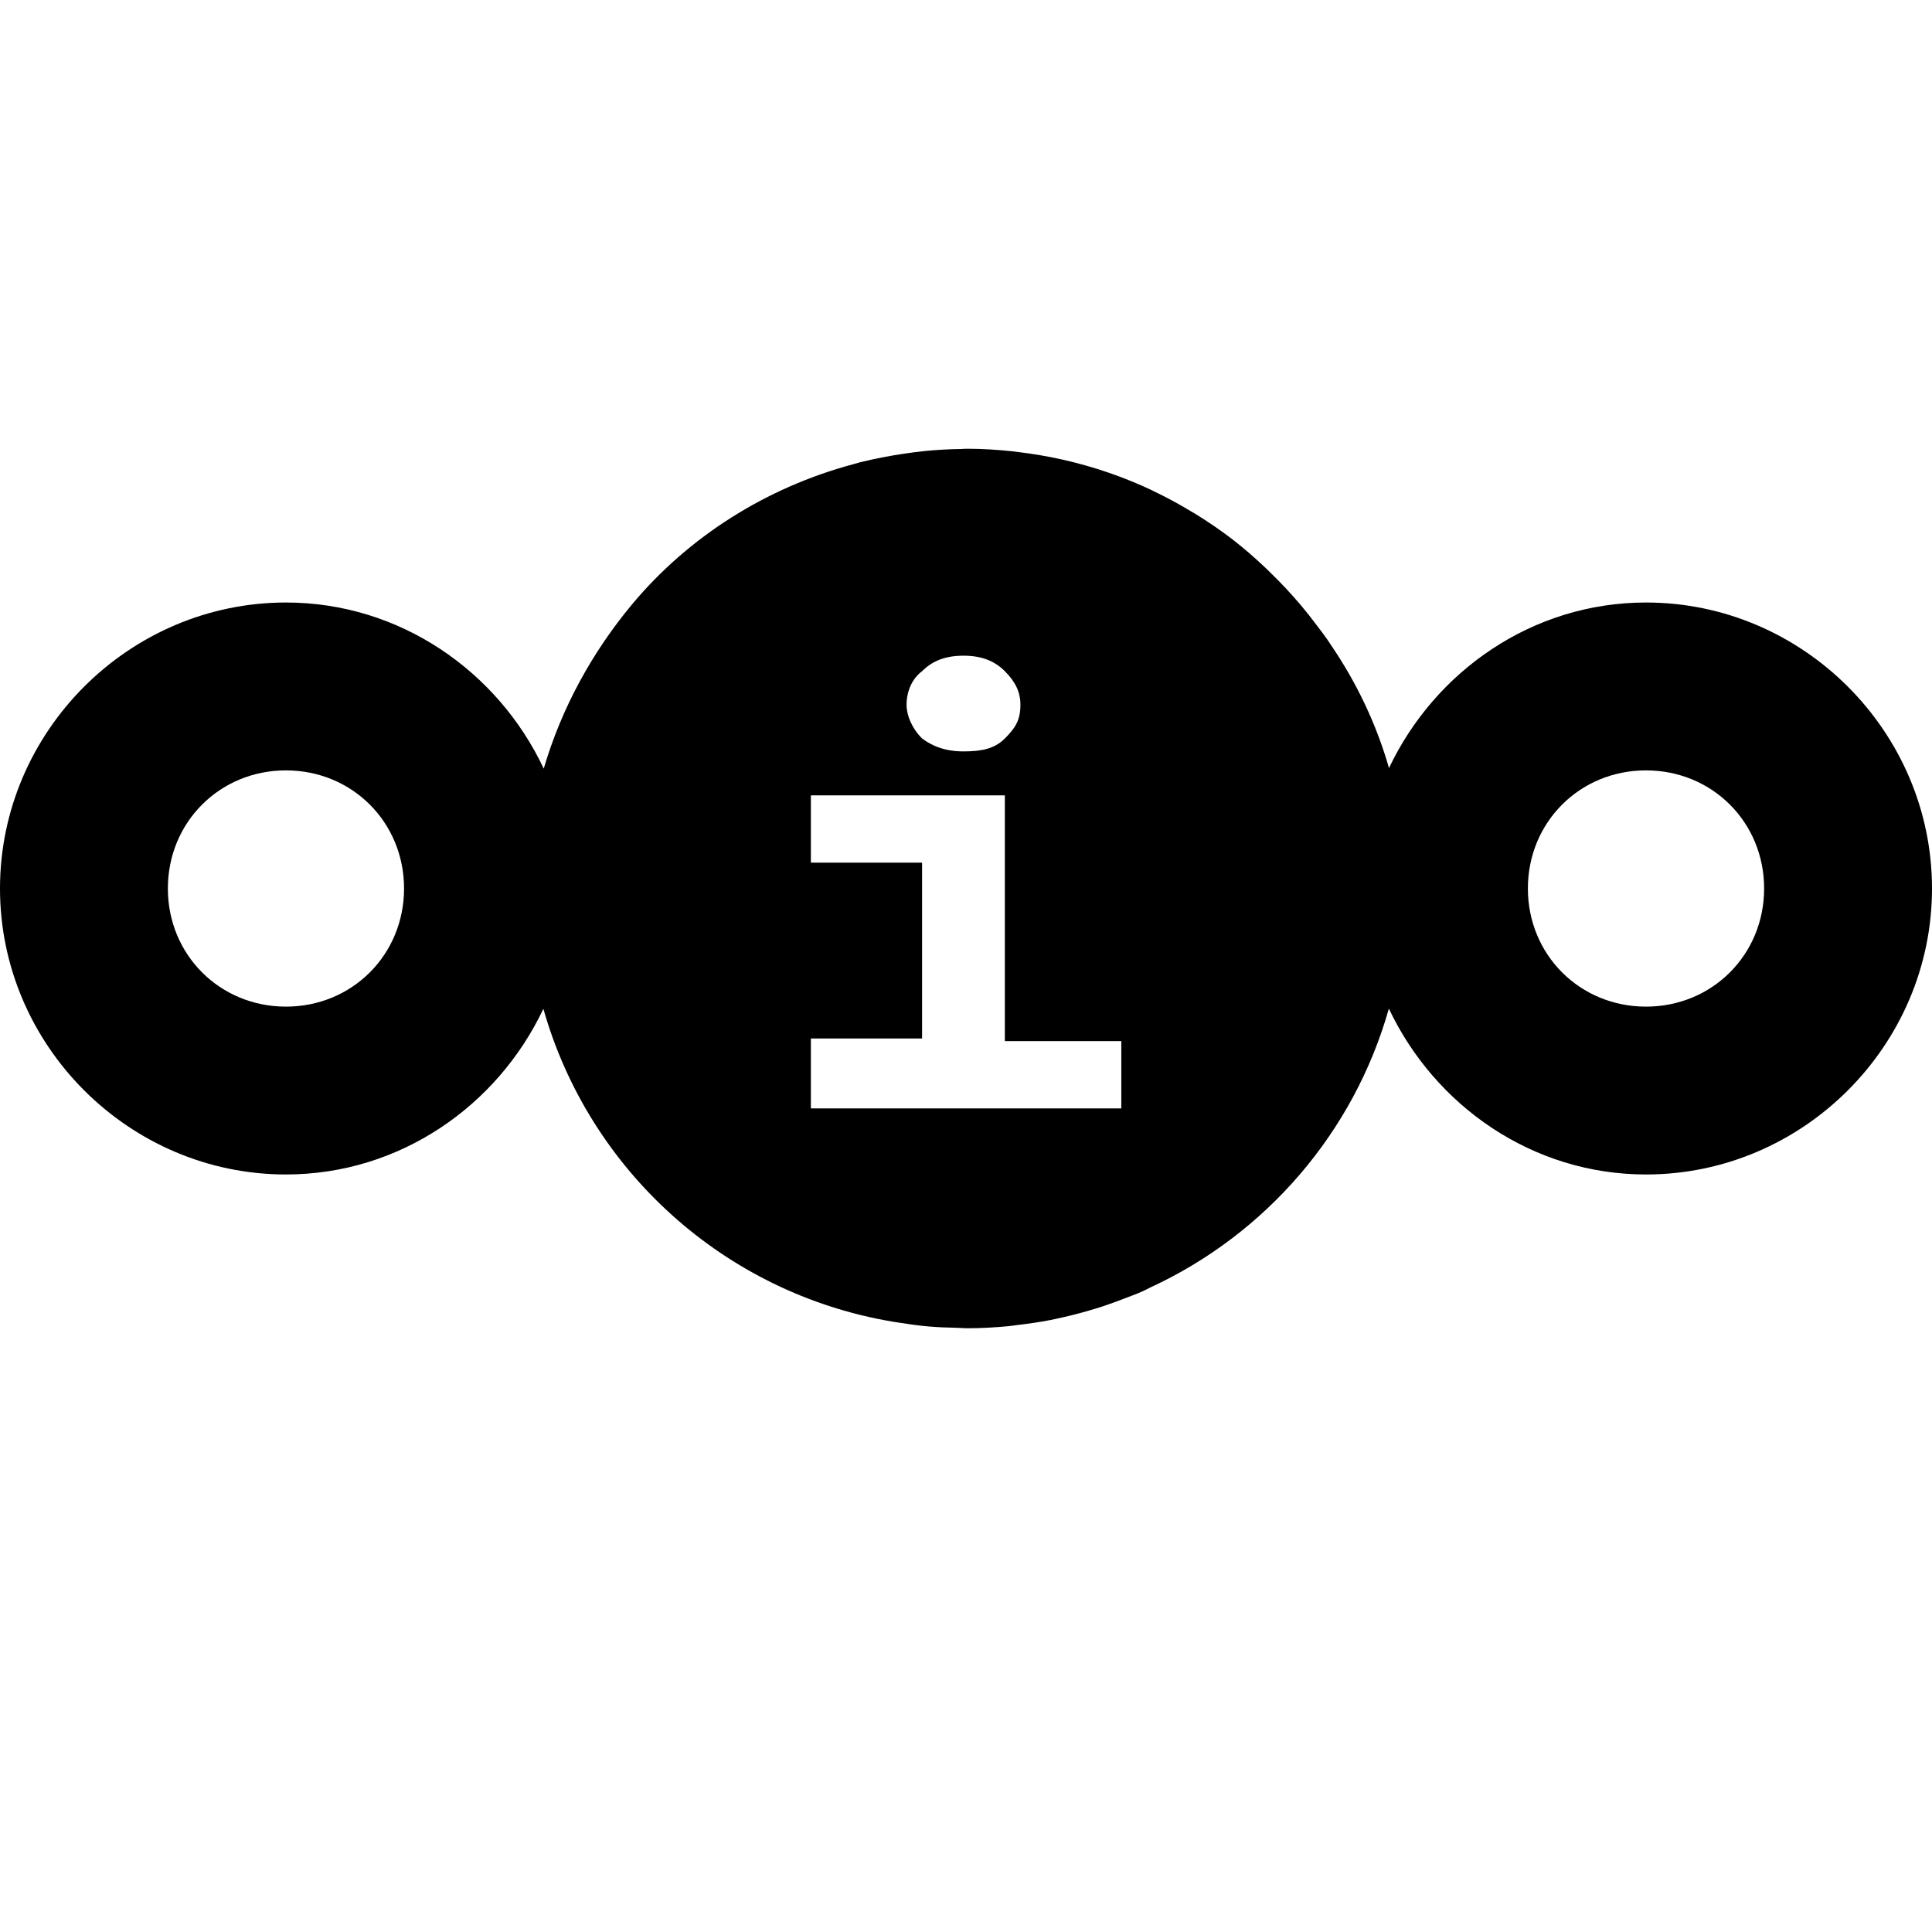
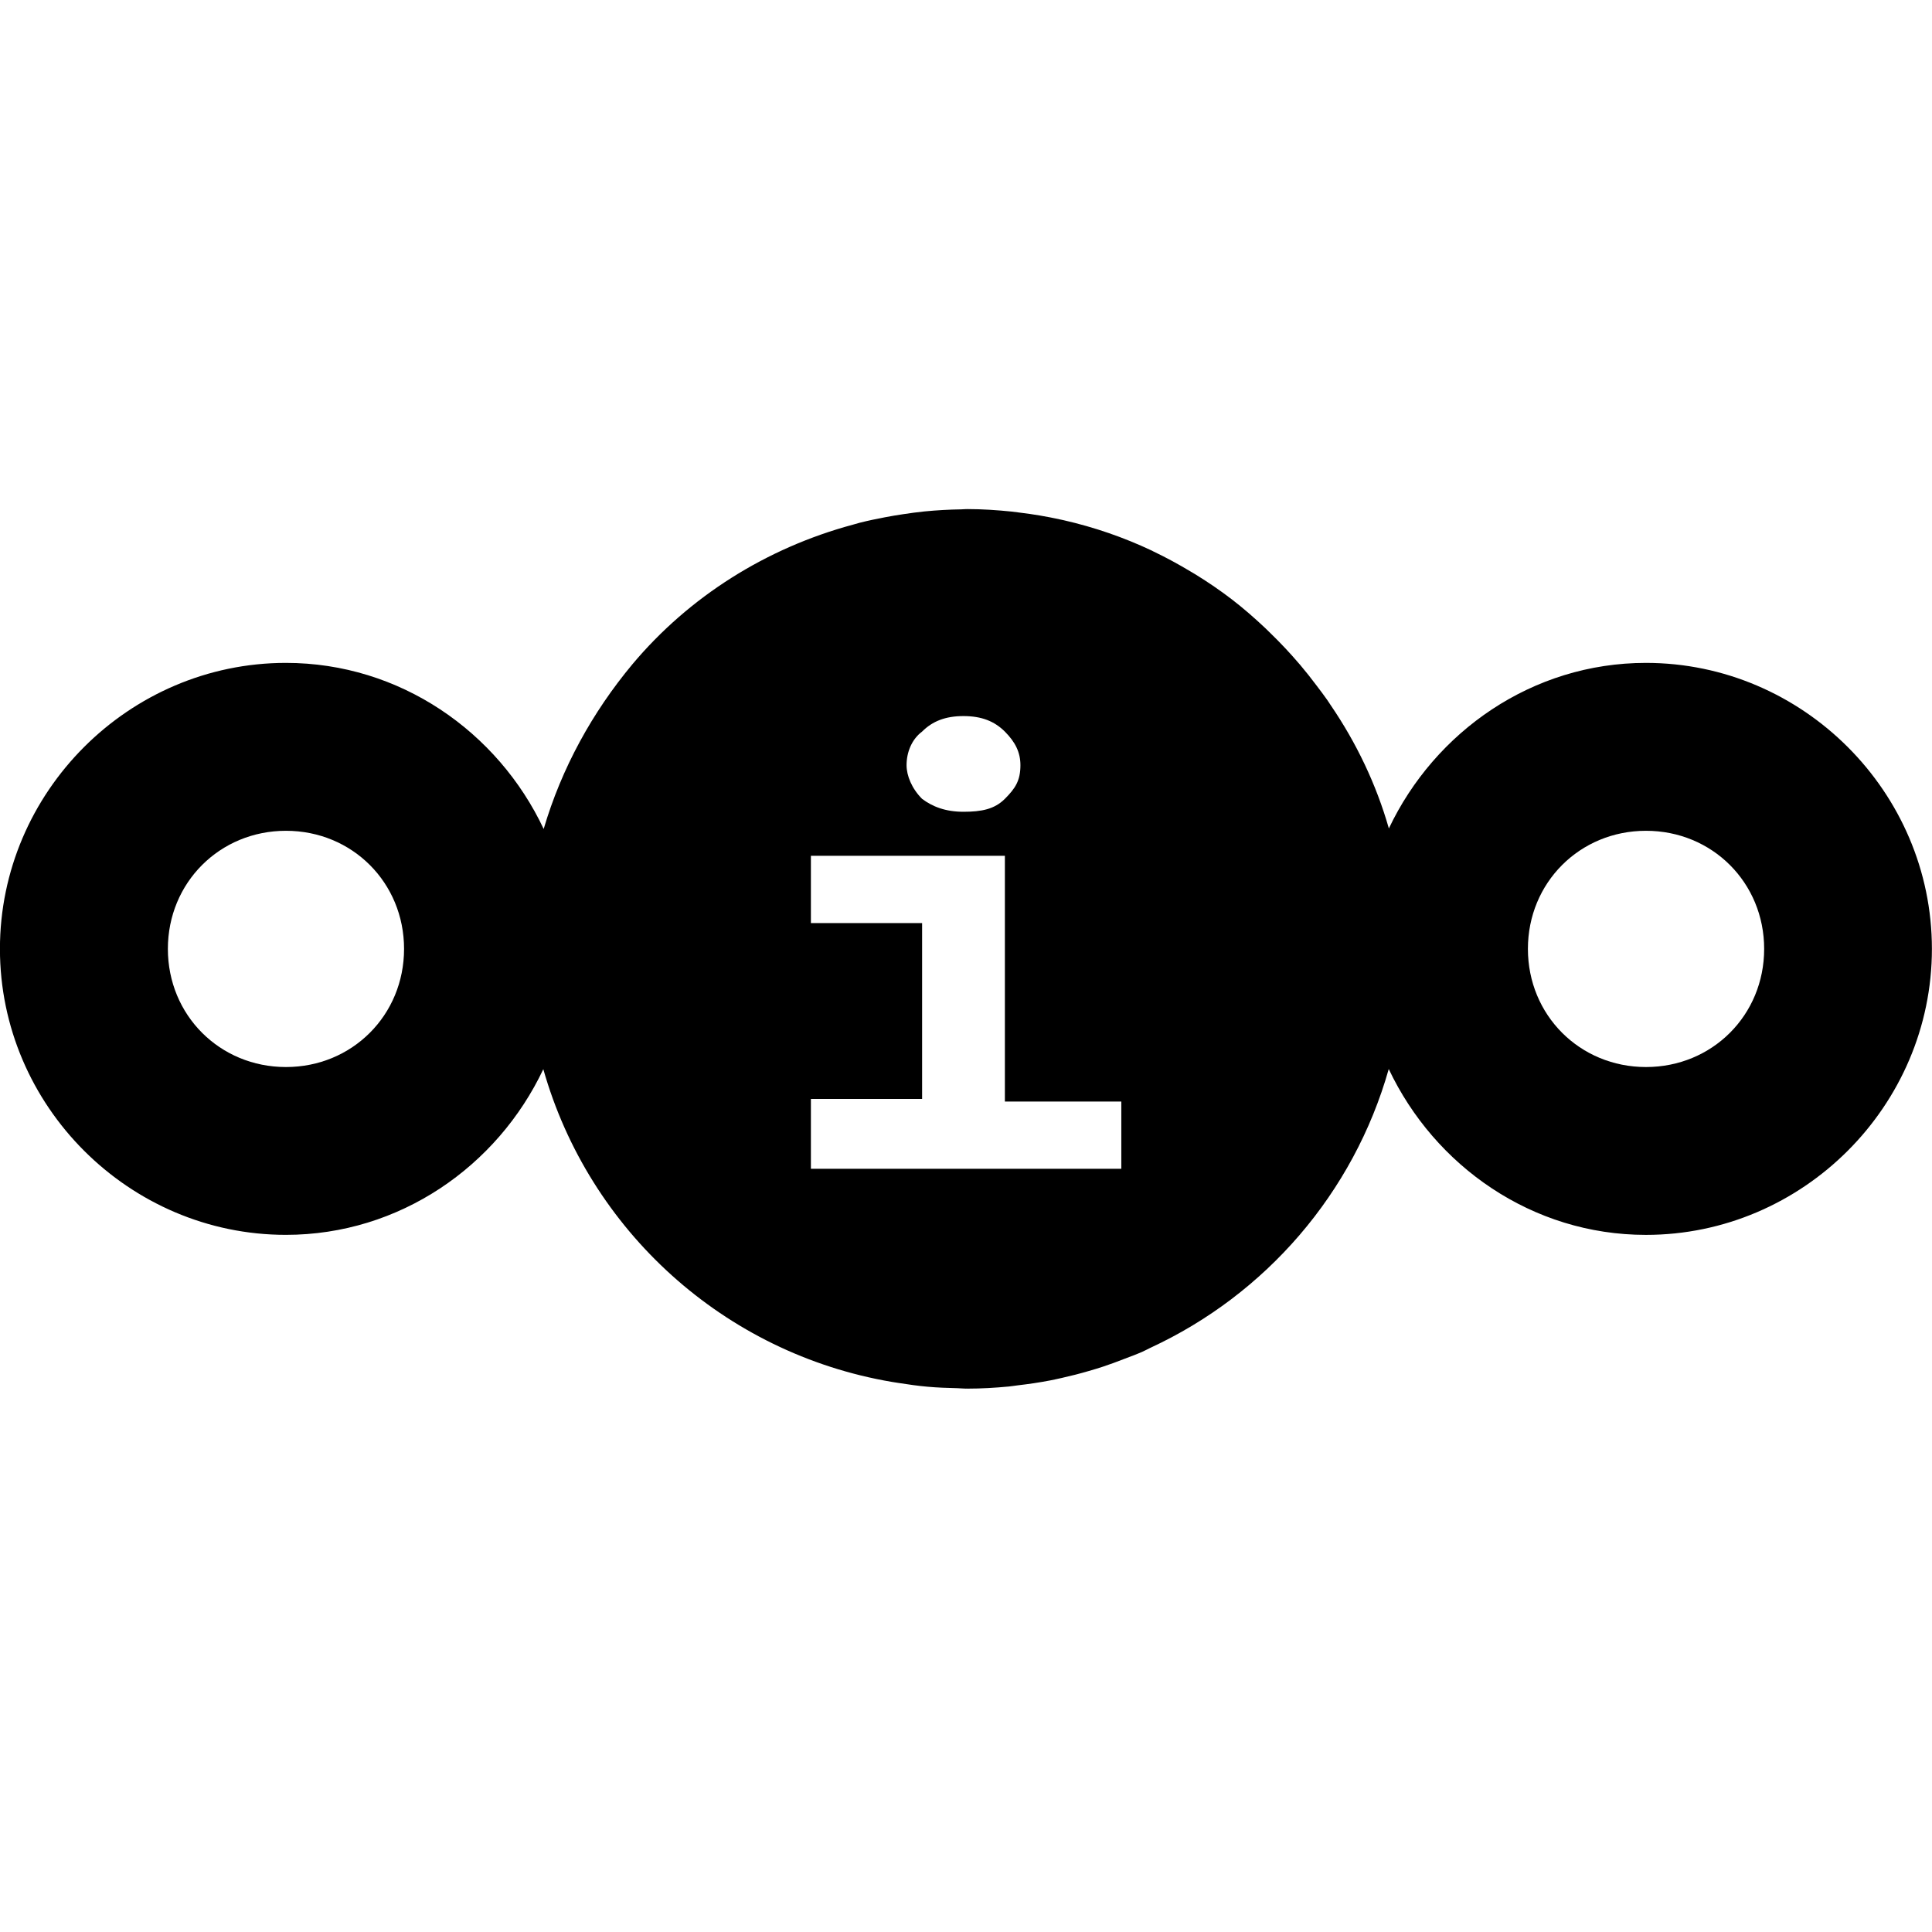
- <svg xmlns="http://www.w3.org/2000/svg" version="1.1" id="Ebene_1" x="0px" y="0px" viewBox="0 0 64 64" enable-background="new 0 0 64 64" xml:space="preserve">
-   <defs id="defs4697" />
-   <path style="fill:#000000;fill-opacity:1" d="M 32.002 14.865 C 31.949 14.865 31.898 14.872 31.846 14.873 C 31.437 14.879 31.031 14.902 30.631 14.941 C 30.392 14.964 30.158 14.999 29.922 15.033 C 29.719 15.063 29.518 15.096 29.318 15.135 C 29.036 15.188 28.756 15.247 28.479 15.316 C 28.405 15.335 28.333 15.359 28.26 15.379 C 25.384 16.151 22.822 17.77 20.949 20.006 C 19.629 21.59 18.606 23.437 18.012 25.461 C 16.494 22.238 13.247 19.959 9.473 19.959 C 4.275 19.96 0.001 24.233 0 29.432 C -0.001 34.631 4.274 38.906 9.473 38.906 C 13.241 38.906 16.48 36.634 18 33.418 C 19.514 38.759 23.986 42.833 29.545 43.777 C 29.618 43.79 29.692 43.801 29.766 43.812 C 30.084 43.862 30.403 43.909 30.729 43.938 C 31.057 43.968 31.39 43.979 31.725 43.986 C 31.818 43.988 31.908 44 32.002 44 C 32.009 44 32.016 43.998 32.023 43.998 C 32.032 43.998 32.04 44 32.049 44 C 32.512 44 32.968 43.973 33.42 43.93 C 33.521 43.92 33.619 43.902 33.719 43.891 C 34.08 43.849 34.437 43.797 34.789 43.729 C 34.918 43.704 35.044 43.675 35.172 43.646 C 35.477 43.579 35.777 43.501 36.074 43.414 C 36.231 43.369 36.387 43.322 36.541 43.271 C 36.779 43.193 37.012 43.106 37.244 43.016 C 37.442 42.94 37.641 42.868 37.834 42.783 C 37.928 42.742 38.017 42.692 38.109 42.648 C 41.928 40.884 44.844 37.524 46.008 33.412 C 47.529 36.627 50.758 38.906 54.525 38.906 C 59.726 38.907 64.001 34.632 64 29.432 C 63.999 24.232 59.725 19.958 54.525 19.959 C 50.762 19.96 47.534 22.234 46.012 25.443 C 45.592 23.976 44.936 22.608 44.086 21.361 C 44.048 21.305 44.011 21.248 43.973 21.191 C 43.861 21.032 43.744 20.876 43.625 20.721 C 43.447 20.482 43.262 20.249 43.07 20.021 C 43.066 20.016 43.061 20.011 43.057 20.006 C 43.051 19.999 43.045 19.993 43.039 19.986 C 42.744 19.64 42.433 19.31 42.107 18.992 C 42.045 18.931 41.985 18.87 41.922 18.811 C 41.57 18.479 41.207 18.161 40.824 17.865 C 40.436 17.566 40.029 17.291 39.611 17.031 C 39.558 16.998 39.503 16.968 39.449 16.936 C 39.045 16.691 38.628 16.466 38.199 16.262 C 38.19 16.257 38.181 16.251 38.172 16.246 C 38.167 16.244 38.163 16.242 38.158 16.24 C 37.234 15.804 36.257 15.467 35.238 15.234 C 35.206 15.227 35.173 15.22 35.141 15.213 C 34.692 15.114 34.237 15.036 33.773 14.98 C 33.693 14.97 33.613 14.958 33.531 14.949 C 33.043 14.899 32.55 14.865 32.049 14.865 C 32.04 14.865 32.031 14.867 32.021 14.867 C 32.015 14.867 32.009 14.865 32.002 14.865 z M 31.916 21.721 C 32.516 21.721 32.944 21.892 33.287 22.234 C 33.63 22.577 33.803 22.919 33.803 23.348 C 33.803 23.862 33.63 24.12 33.287 24.463 C 32.944 24.806 32.516 24.891 31.916 24.891 C 31.316 24.891 30.888 24.72 30.545 24.463 C 30.202 24.12 30.031 23.69 30.031 23.348 C 30.031 22.919 30.202 22.491 30.545 22.234 C 30.888 21.892 31.316 21.721 31.916 21.721 z M 9.473 25.52 C 11.666 25.52 13.384 27.238 13.385 29.432 C 13.385 31.626 11.667 33.345 9.473 33.346 C 7.279 33.345 5.56 31.626 5.561 29.432 C 5.561 27.238 7.279 25.52 9.473 25.52 z M 54.525 25.52 C 56.719 25.519 58.439 27.238 58.439 29.432 C 58.44 31.626 56.72 33.346 54.525 33.346 C 52.331 33.345 50.613 31.626 50.613 29.432 C 50.614 27.238 52.332 25.52 54.525 25.52 z M 26.861 26.348 L 33.287 26.348 L 33.287 34.488 L 37.145 34.488 L 37.145 36.717 L 26.861 36.717 L 26.861 34.402 L 30.545 34.402 L 30.545 28.576 L 26.861 28.576 L 26.861 26.348 z " id="path4693" />
+ <svg xmlns="http://www.w3.org/2000/svg" enable-background="new 0 0 64 64" xml:space="preserve" viewBox="0 0 64 64" version="1.1" y="0px" x="0px">
+   <path d="m32.002 16.865c-0.053 0-0.104 0.007-0.156 0.008-0.409 0.006-0.815 0.029-1.215 0.068-0.239 0.023-0.473 0.057-0.709 0.092-0.203 0.03-0.404 0.063-0.604 0.102-0.283 0.053-0.563 0.112-0.84 0.182-0.074 0.019-0.145 0.042-0.219 0.062-2.876 0.772-5.437 2.391-7.311 4.627-1.32 1.584-2.343 3.431-2.938 5.455-1.518-3.223-4.765-5.502-8.539-5.502-5.198 0.001-9.472 4.274-9.473 9.473-0.001 5.199 4.274 9.474 9.473 9.474 3.768 0 7.007-2.272 8.527-5.488 1.514 5.341 5.986 9.415 11.545 10.359 0.073 0.013 0.147 0.023 0.221 0.035 0.319 0.049 0.638 0.097 0.963 0.125 0.328 0.03 0.662 0.041 0.996 0.049 0.093 0.002 0.184 0.014 0.277 0.014 0.007 0 0.014-0.002 0.021-0.002 0.009 0 0.017 0.002 0.025 0.002 0.463 0 0.919-0.027 1.371-0.07 0.101-0.01 0.199-0.027 0.299-0.039 0.361-0.042 0.718-0.094 1.07-0.162 0.129-0.025 0.255-0.054 0.383-0.082 0.305-0.068 0.605-0.145 0.902-0.232 0.157-0.045 0.312-0.092 0.467-0.143 0.238-0.079 0.471-0.165 0.703-0.256 0.197-0.076 0.397-0.148 0.59-0.232 0.094-0.041 0.183-0.091 0.275-0.135 3.818-1.765 6.735-5.125 7.898-9.236 1.521 3.215 4.75 5.494 8.518 5.494 5.2 0.001 9.475-4.274 9.475-9.475-0.001-5.199-4.276-9.473-9.475-9.473-3.764 0.001-6.991 2.275-8.514 5.484-0.42-1.467-1.076-2.835-1.926-4.082-0.038-0.057-0.075-0.114-0.113-0.17-0.112-0.159-0.229-0.316-0.348-0.471-0.178-0.239-0.363-0.472-0.555-0.699-0.004-0.005-0.009-0.01-0.014-0.016-0.006-0.007-0.012-0.013-0.018-0.02-0.295-0.346-0.606-0.677-0.932-0.994-0.062-0.061-0.123-0.122-0.186-0.182-0.352-0.331-0.715-0.65-1.098-0.945-0.388-0.299-0.795-0.575-1.213-0.834-0.053-0.033-0.108-0.063-0.162-0.096-0.405-0.244-0.821-0.47-1.25-0.674-0.009-0.004-0.018-0.011-0.027-0.016-0.004-0.002-0.009-0.004-0.014-0.006-0.924-0.436-1.901-0.774-2.92-1.006-0.032-0.007-0.065-0.014-0.098-0.021-0.449-0.099-0.904-0.177-1.367-0.232-0.081-0.01-0.161-0.023-0.242-0.031-0.488-0.05-0.981-0.084-1.482-0.084-0.009 0-0.018 0.002-0.027 0.002-0.007-0-0.013-0.002-0.02-0.002zm-0.086 6.856c0.6 0 1.028 0.171 1.371 0.514 0.343 0.343 0.516 0.685 0.516 1.113 0 0.514-0.173 0.772-0.516 1.115-0.343 0.343-0.771 0.428-1.371 0.428s-1.028-0.171-1.371-0.428c-0.343-0.343-0.514-0.772-0.514-1.115 0-0.428 0.171-0.856 0.514-1.113 0.343-0.343 0.771-0.514 1.371-0.514zm-22.443 3.8c2.194 0 3.912 1.718 3.912 3.912 0 2.194-1.718 3.914-3.912 3.914-2.194-0-3.912-1.72-3.912-3.914 0-2.193 1.718-3.912 3.912-3.912zm45.053 0c2.194-0 3.914 1.718 3.914 3.912 0.001 2.195-1.72 3.914-3.914 3.914-2.194-0-3.912-1.72-3.912-3.914 0-2.193 1.718-3.912 3.912-3.912zm-27.664 0.828h6.426v8.141h3.857v2.228h-10.283v-2.314h3.684v-5.826h-3.684v-2.228z" />
</svg>
